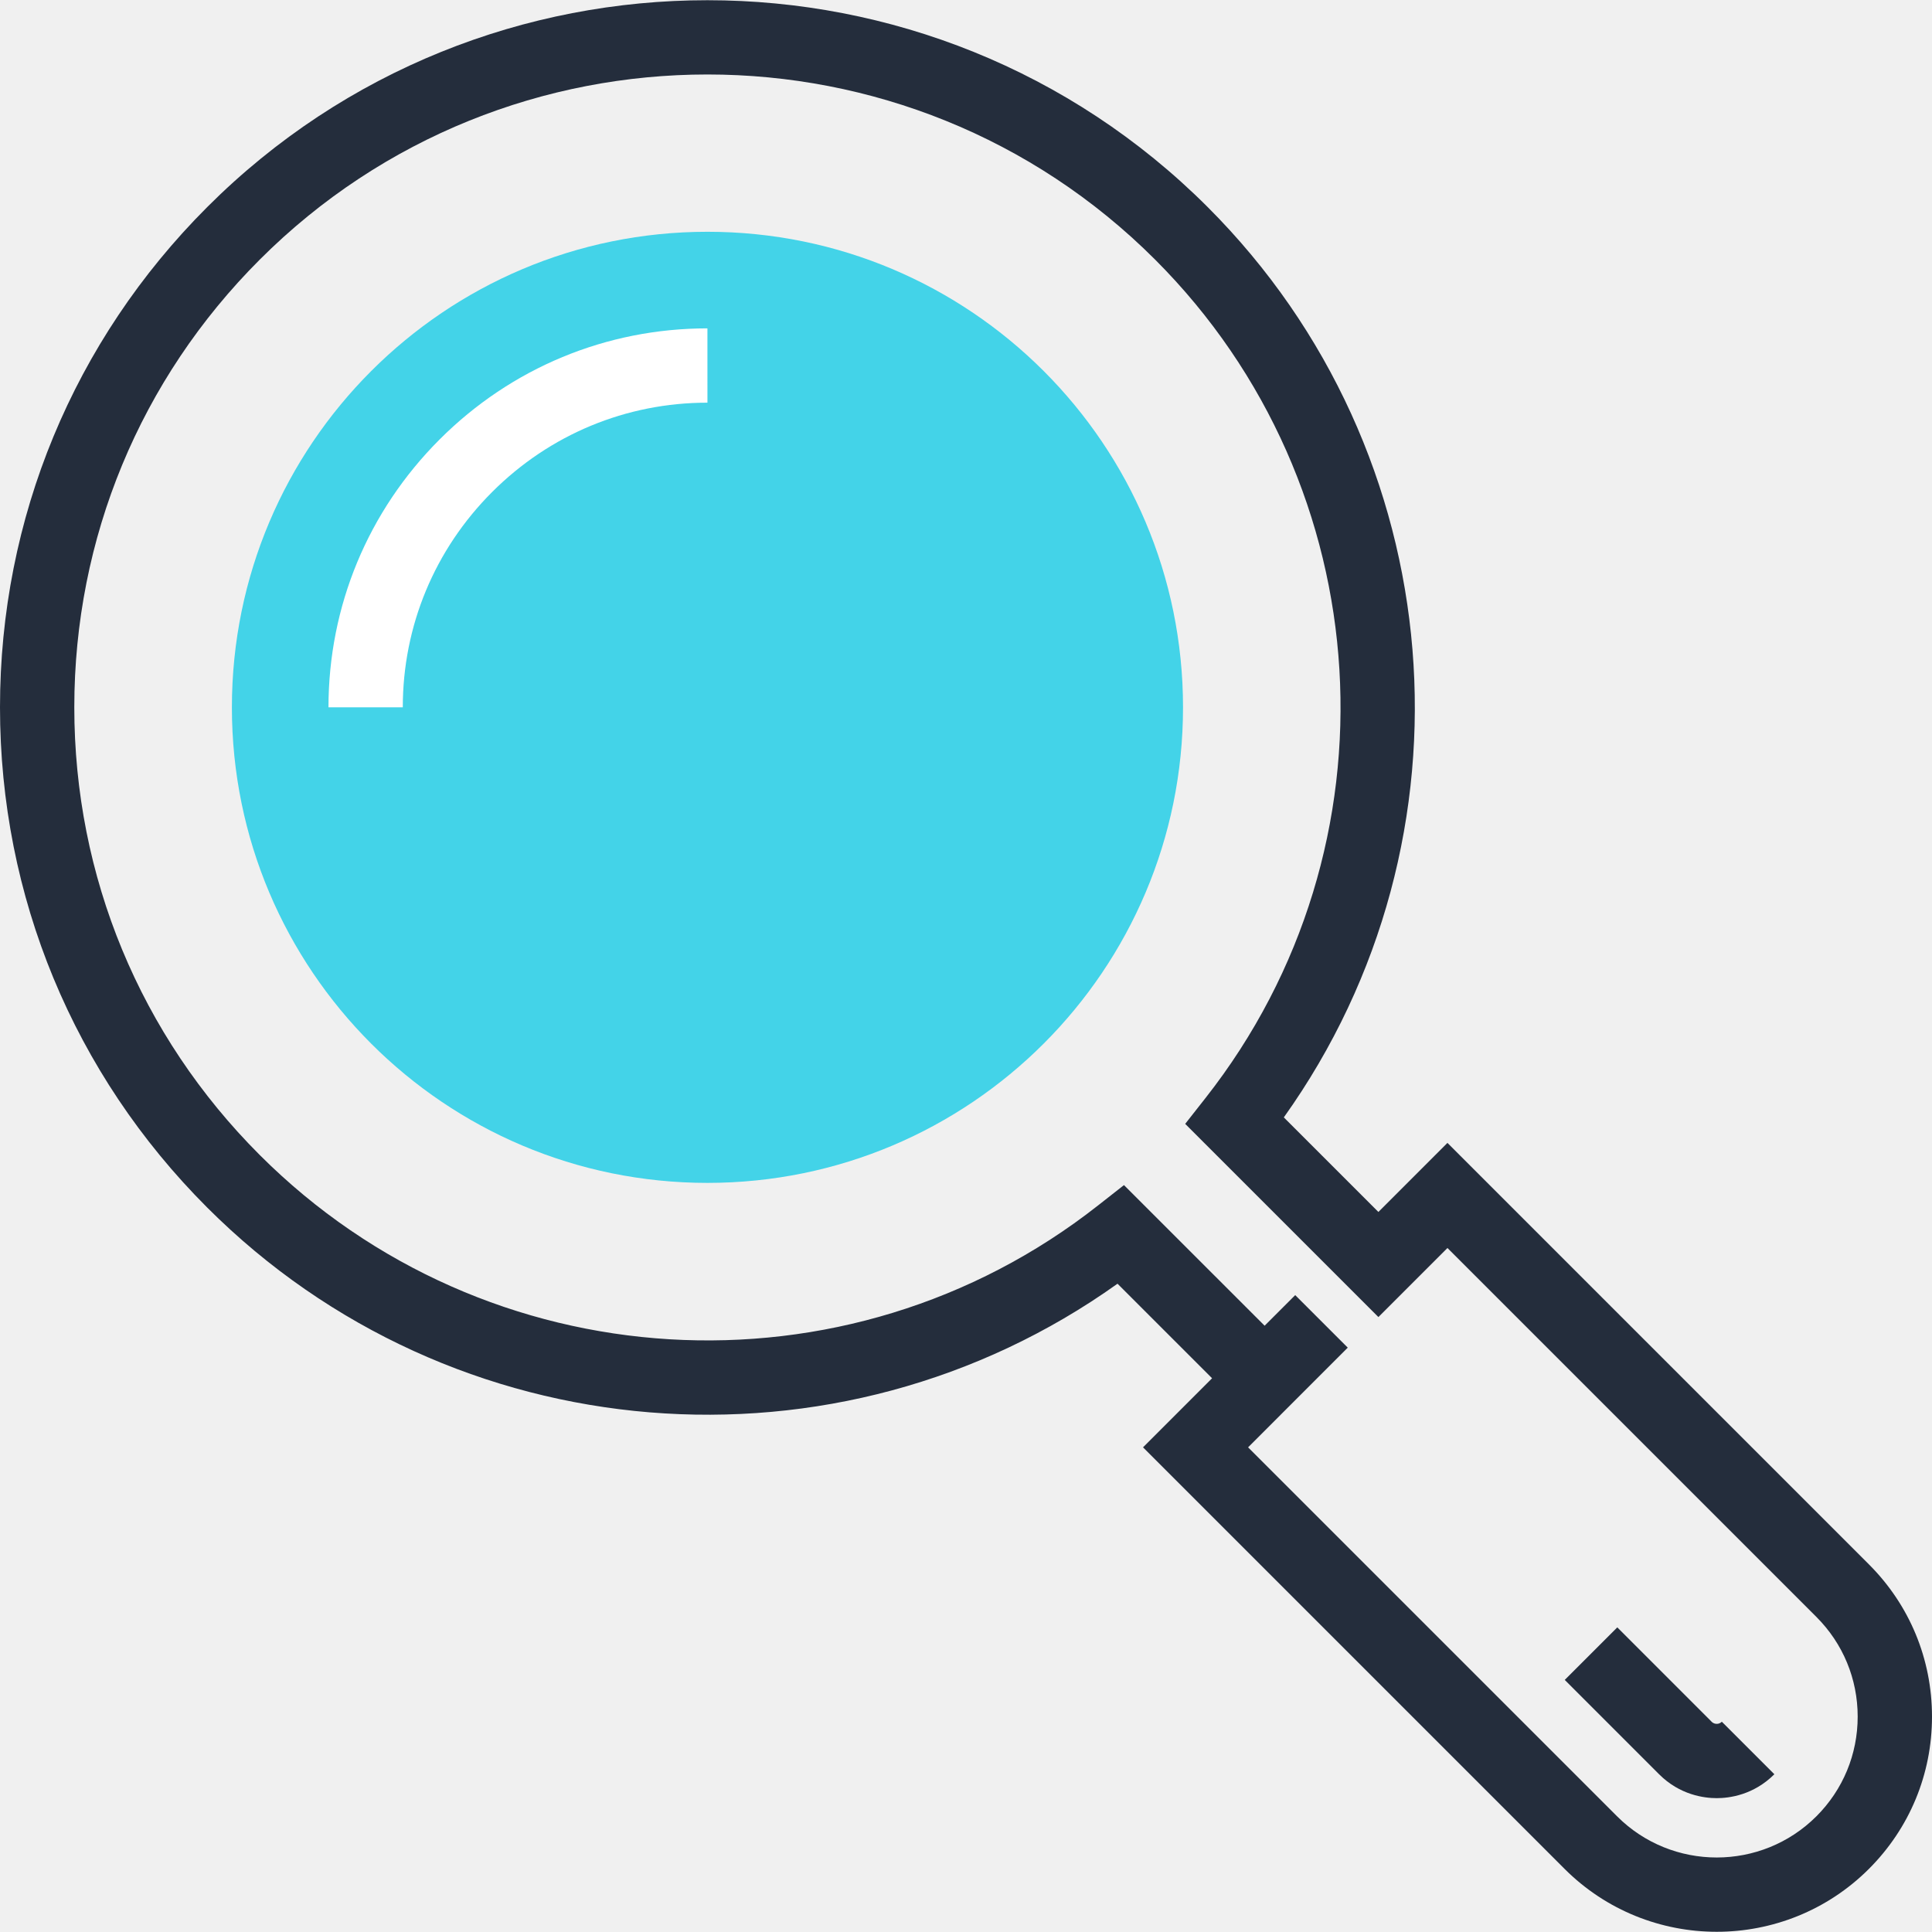
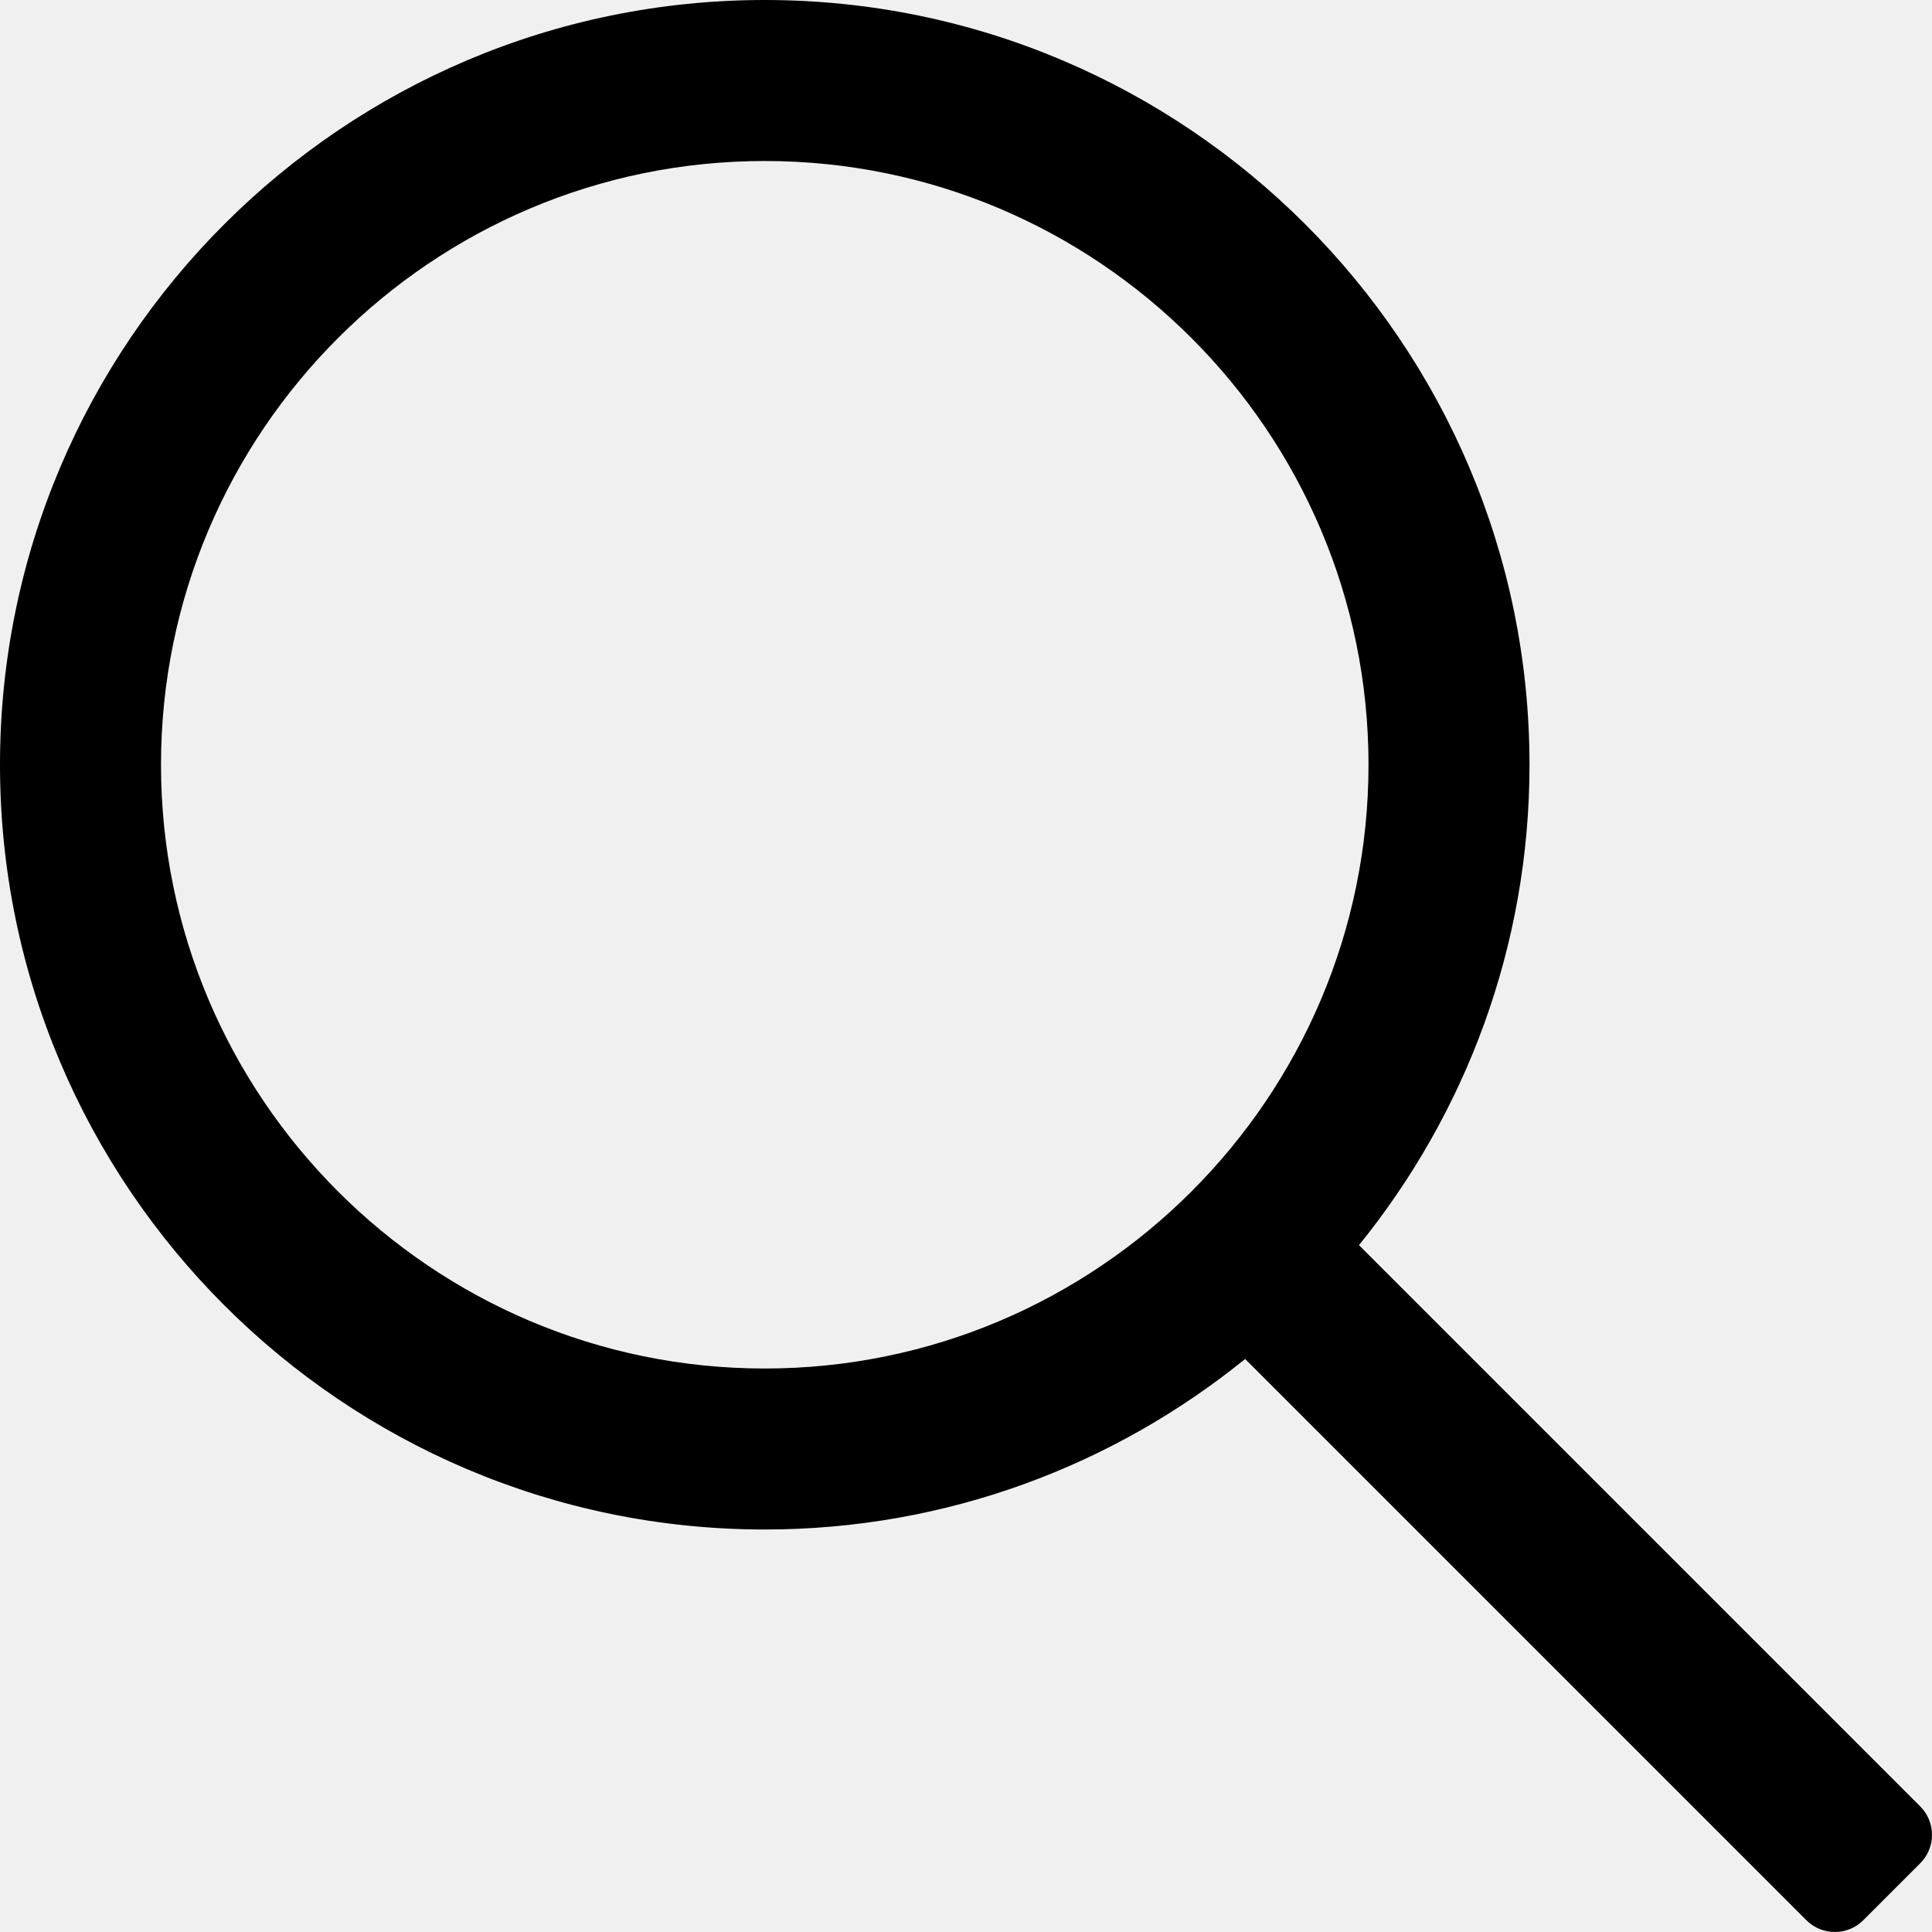
- <svg xmlns="http://www.w3.org/2000/svg" version="1.1" id="Layer_1" x="0px" y="0px" viewBox="0 0 512 512" style="enable-background:new 0 0 512 512;" xml:space="preserve">
-   <path style="fill:#43D3E8;" d="M187.482,313.479c-69.617,0-126.034-56.428-126.026-126.029c0-69.606,56.425-126.026,126.031-126.026  c69.596,0,126.026,56.425,126.026,126.026C313.516,257.049,257.068,313.476,187.482,313.479z" />
+ <svg xmlns="http://www.w3.org/2000/svg" version="1.1" id="Capa_1" x="0px" y="0px" viewBox="0 0 511.999 511.999" style="enable-background:new 0 0 511.999 511.999;" xml:space="preserve">
  <g>
-     <path style="fill:#242D3C;" d="M454.956,511.943c-14.618,0.003-29.217-5.558-40.34-16.681l-111.703-111.7l18.301-18.309   l-25.06-25.057c-74.04,52.833-176.269,44.8-241.239-20.18C19.5,284.607,0,237.526,0,187.445C0,137.371,19.5,90.29,54.915,54.878   C128-18.22,246.945-18.213,320.051,54.88c64.973,64.978,73.006,167.209,20.173,241.242l25.065,25.062l18.296-18.304   l111.708,111.706C506.071,425.358,512,439.687,512,454.929c0,15.235-5.934,29.56-16.707,40.335   C484.17,506.38,469.558,511.943,454.956,511.943z M330.757,383.561l97.779,97.774c14.561,14.561,38.262,14.561,52.833,0   c7.053-7.058,10.936-16.435,10.936-26.414c0-9.976-3.886-19.359-10.936-26.414l-97.777-97.772l-18.299,18.301l-51.205-51.2   l5.399-6.868c52.39-66.645,46.643-162.15-13.366-222.167c-65.423-65.416-171.868-65.418-237.284,0   c-31.693,31.693-49.147,73.828-49.147,118.643c0,44.818,17.454,86.953,49.147,118.646c60.006,60.009,155.507,65.754,222.154,13.366   l6.871-5.394l37.276,37.266l8.108-8.108l13.924,13.921L330.757,383.561z" />
-     <path style="fill:#242D3C;" d="M454.956,476.528c-3.343,0-9.769-0.824-15.276-6.326l-25.004-25.009l13.926-13.921l25.001,25.006   c0.133,0.136,0.558,0.558,1.349,0.558c0.783,0,1.208-0.422,1.349-0.563l13.921,13.921   C464.719,475.701,458.294,476.528,454.956,476.528z" />
+     <g>
+       <path d="M508.874,478.708L360.142,329.976c28.21-34.827,45.191-79.103,45.191-127.309c0-111.75-90.917-202.667-202.667-202.667    S0,90.917,0,202.667s90.917,202.667,202.667,202.667c48.206,0,92.482-16.982,127.309-45.191l148.732,148.732    c4.167,4.165,10.919,4.165,15.086,0l15.081-15.082C513.04,489.627,513.04,482.873,508.874,478.708z M202.667,362.667    c-88.229,0-160-71.771-160-160s71.771-160,160-160s160,71.771,160,160S290.896,362.667,202.667,362.667z" />
+     </g>
  </g>
-   <path style="fill:#FFFFFF;" d="M106.742,187.452H87.05c0.003-26.788,10.458-51.996,29.445-70.989  c18.988-18.985,44.196-29.443,70.981-29.443l0,0l0.003,19.692c-21.527,0-41.789,8.407-57.06,23.677  C115.154,145.66,106.742,165.925,106.742,187.452z" />
  <g>
</g>
  <g>
</g>
  <g>
</g>
  <g>
</g>
  <g>
</g>
  <g>
</g>
  <g>
</g>
  <g>
</g>
  <g>
</g>
  <g>
</g>
  <g>
</g>
  <g>
</g>
  <g>
</g>
  <g>
</g>
  <g>
</g>
</svg>
